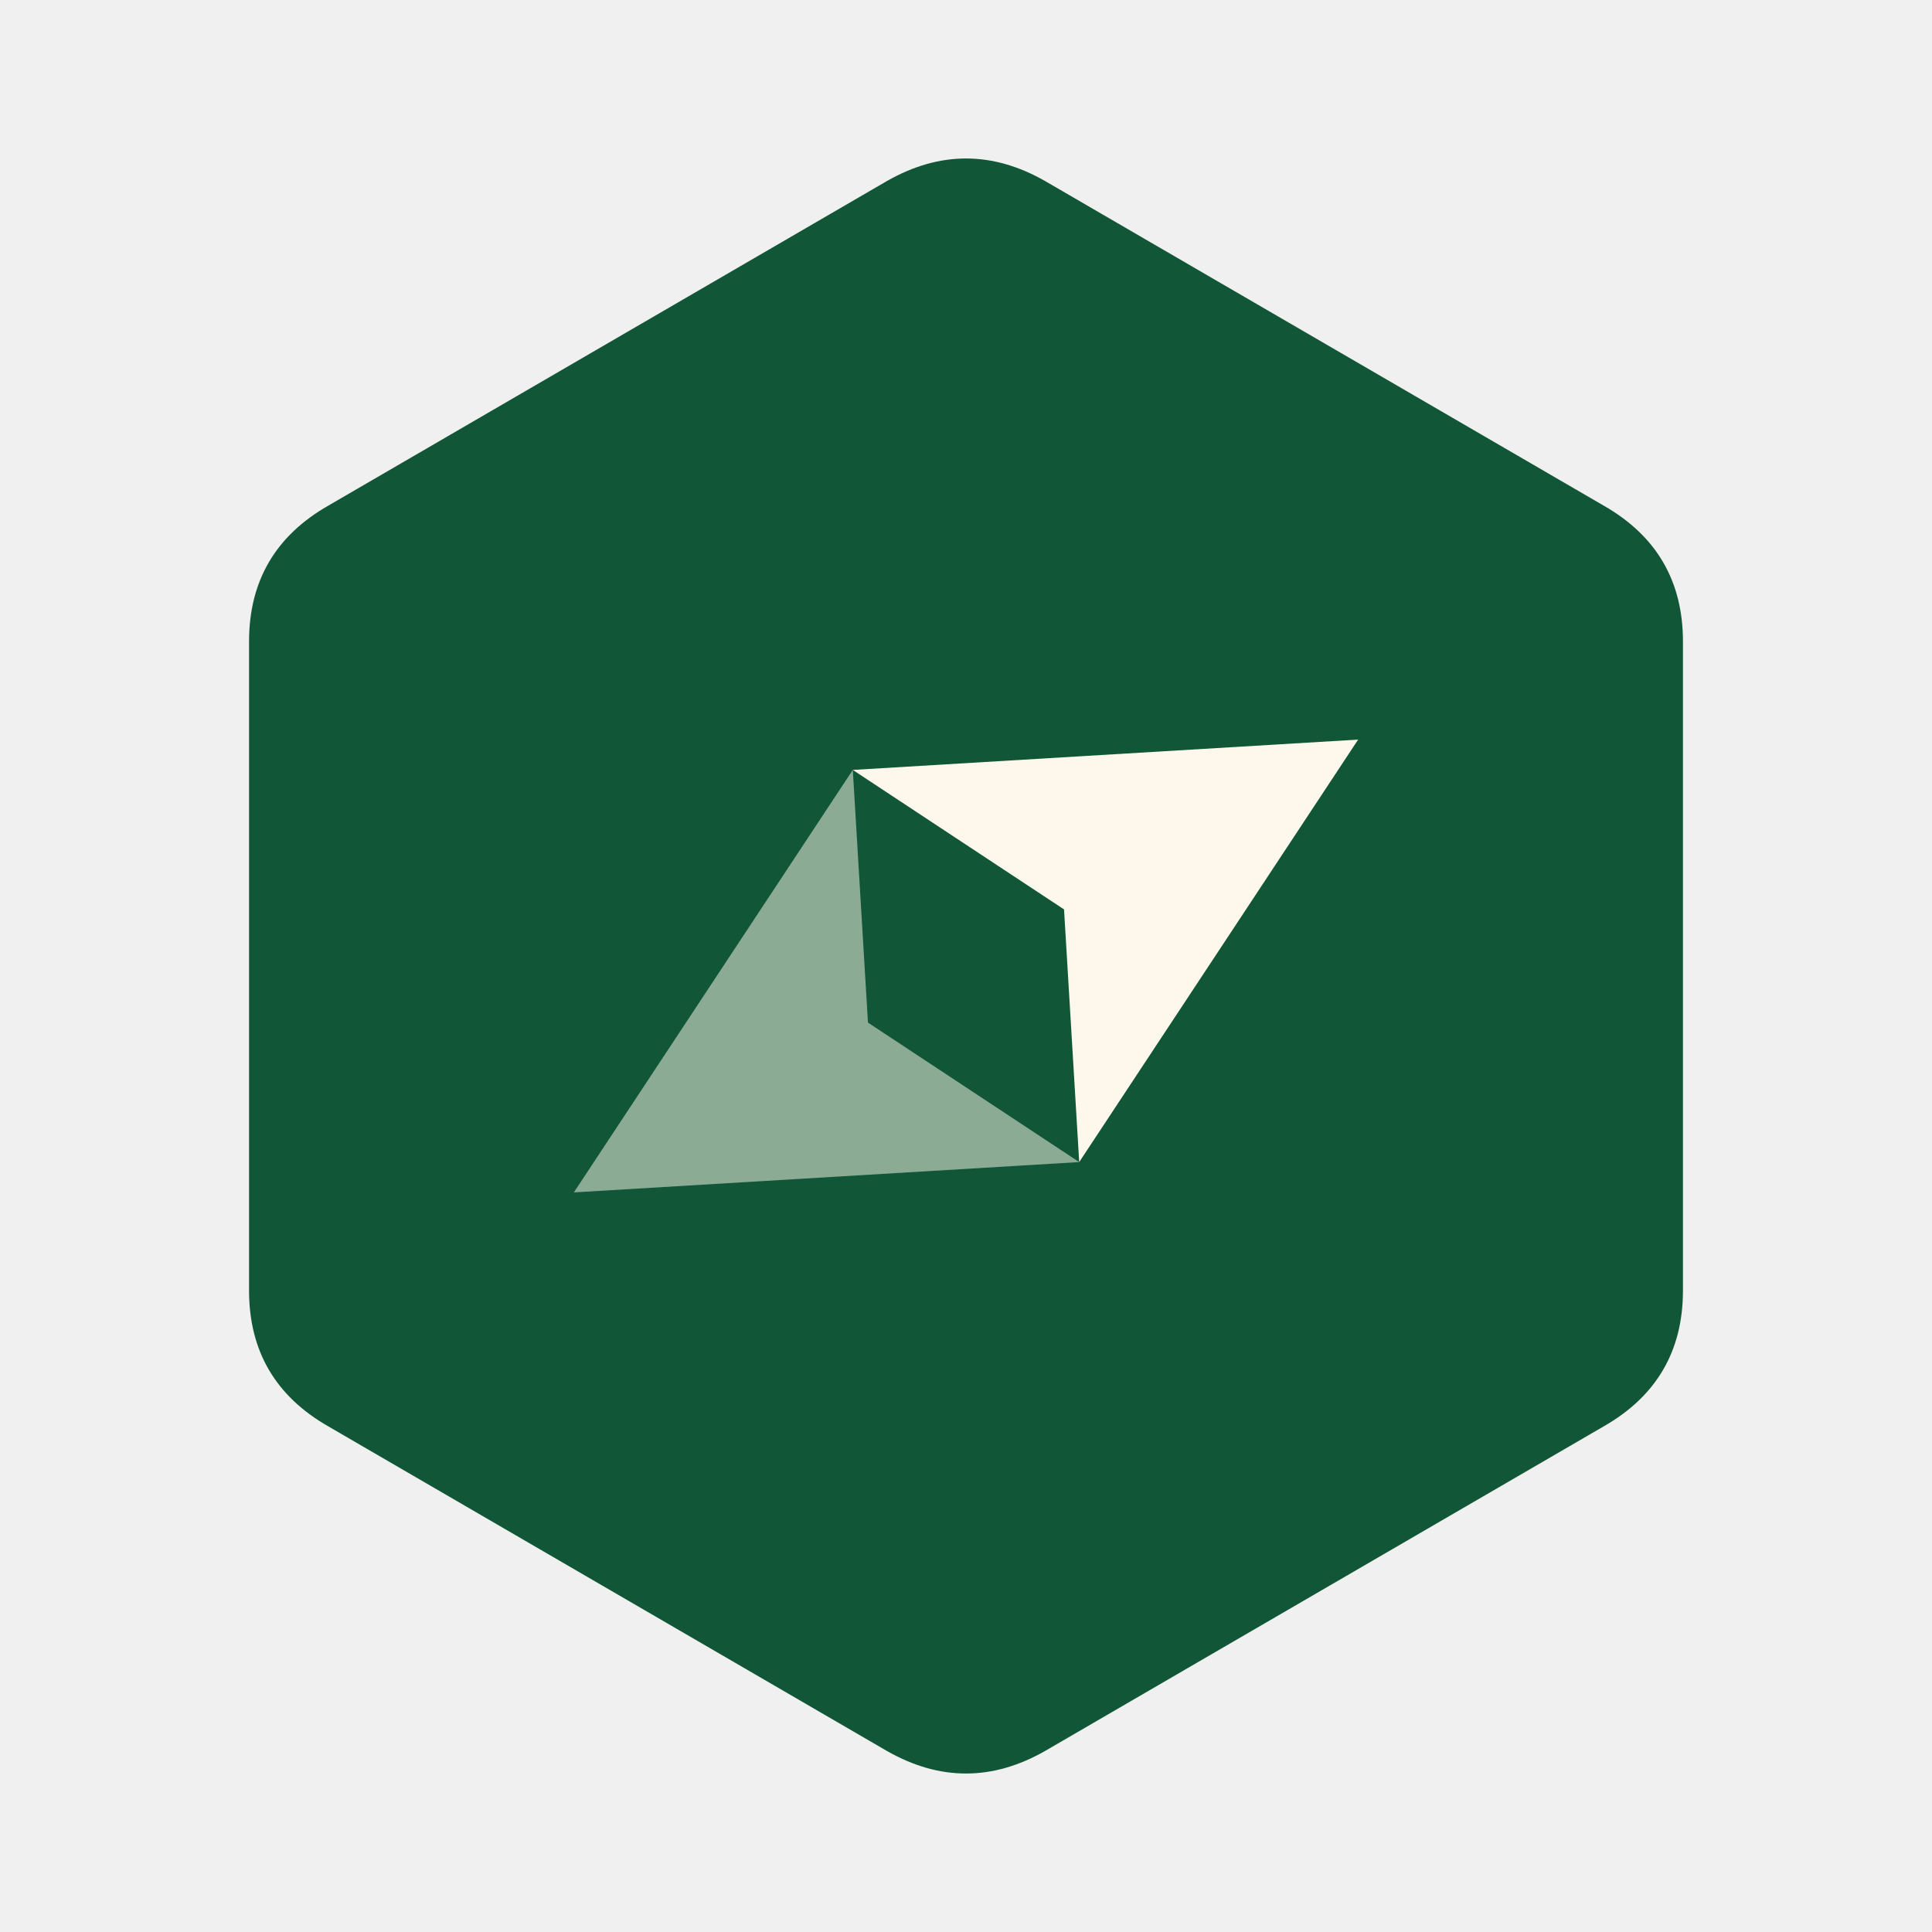
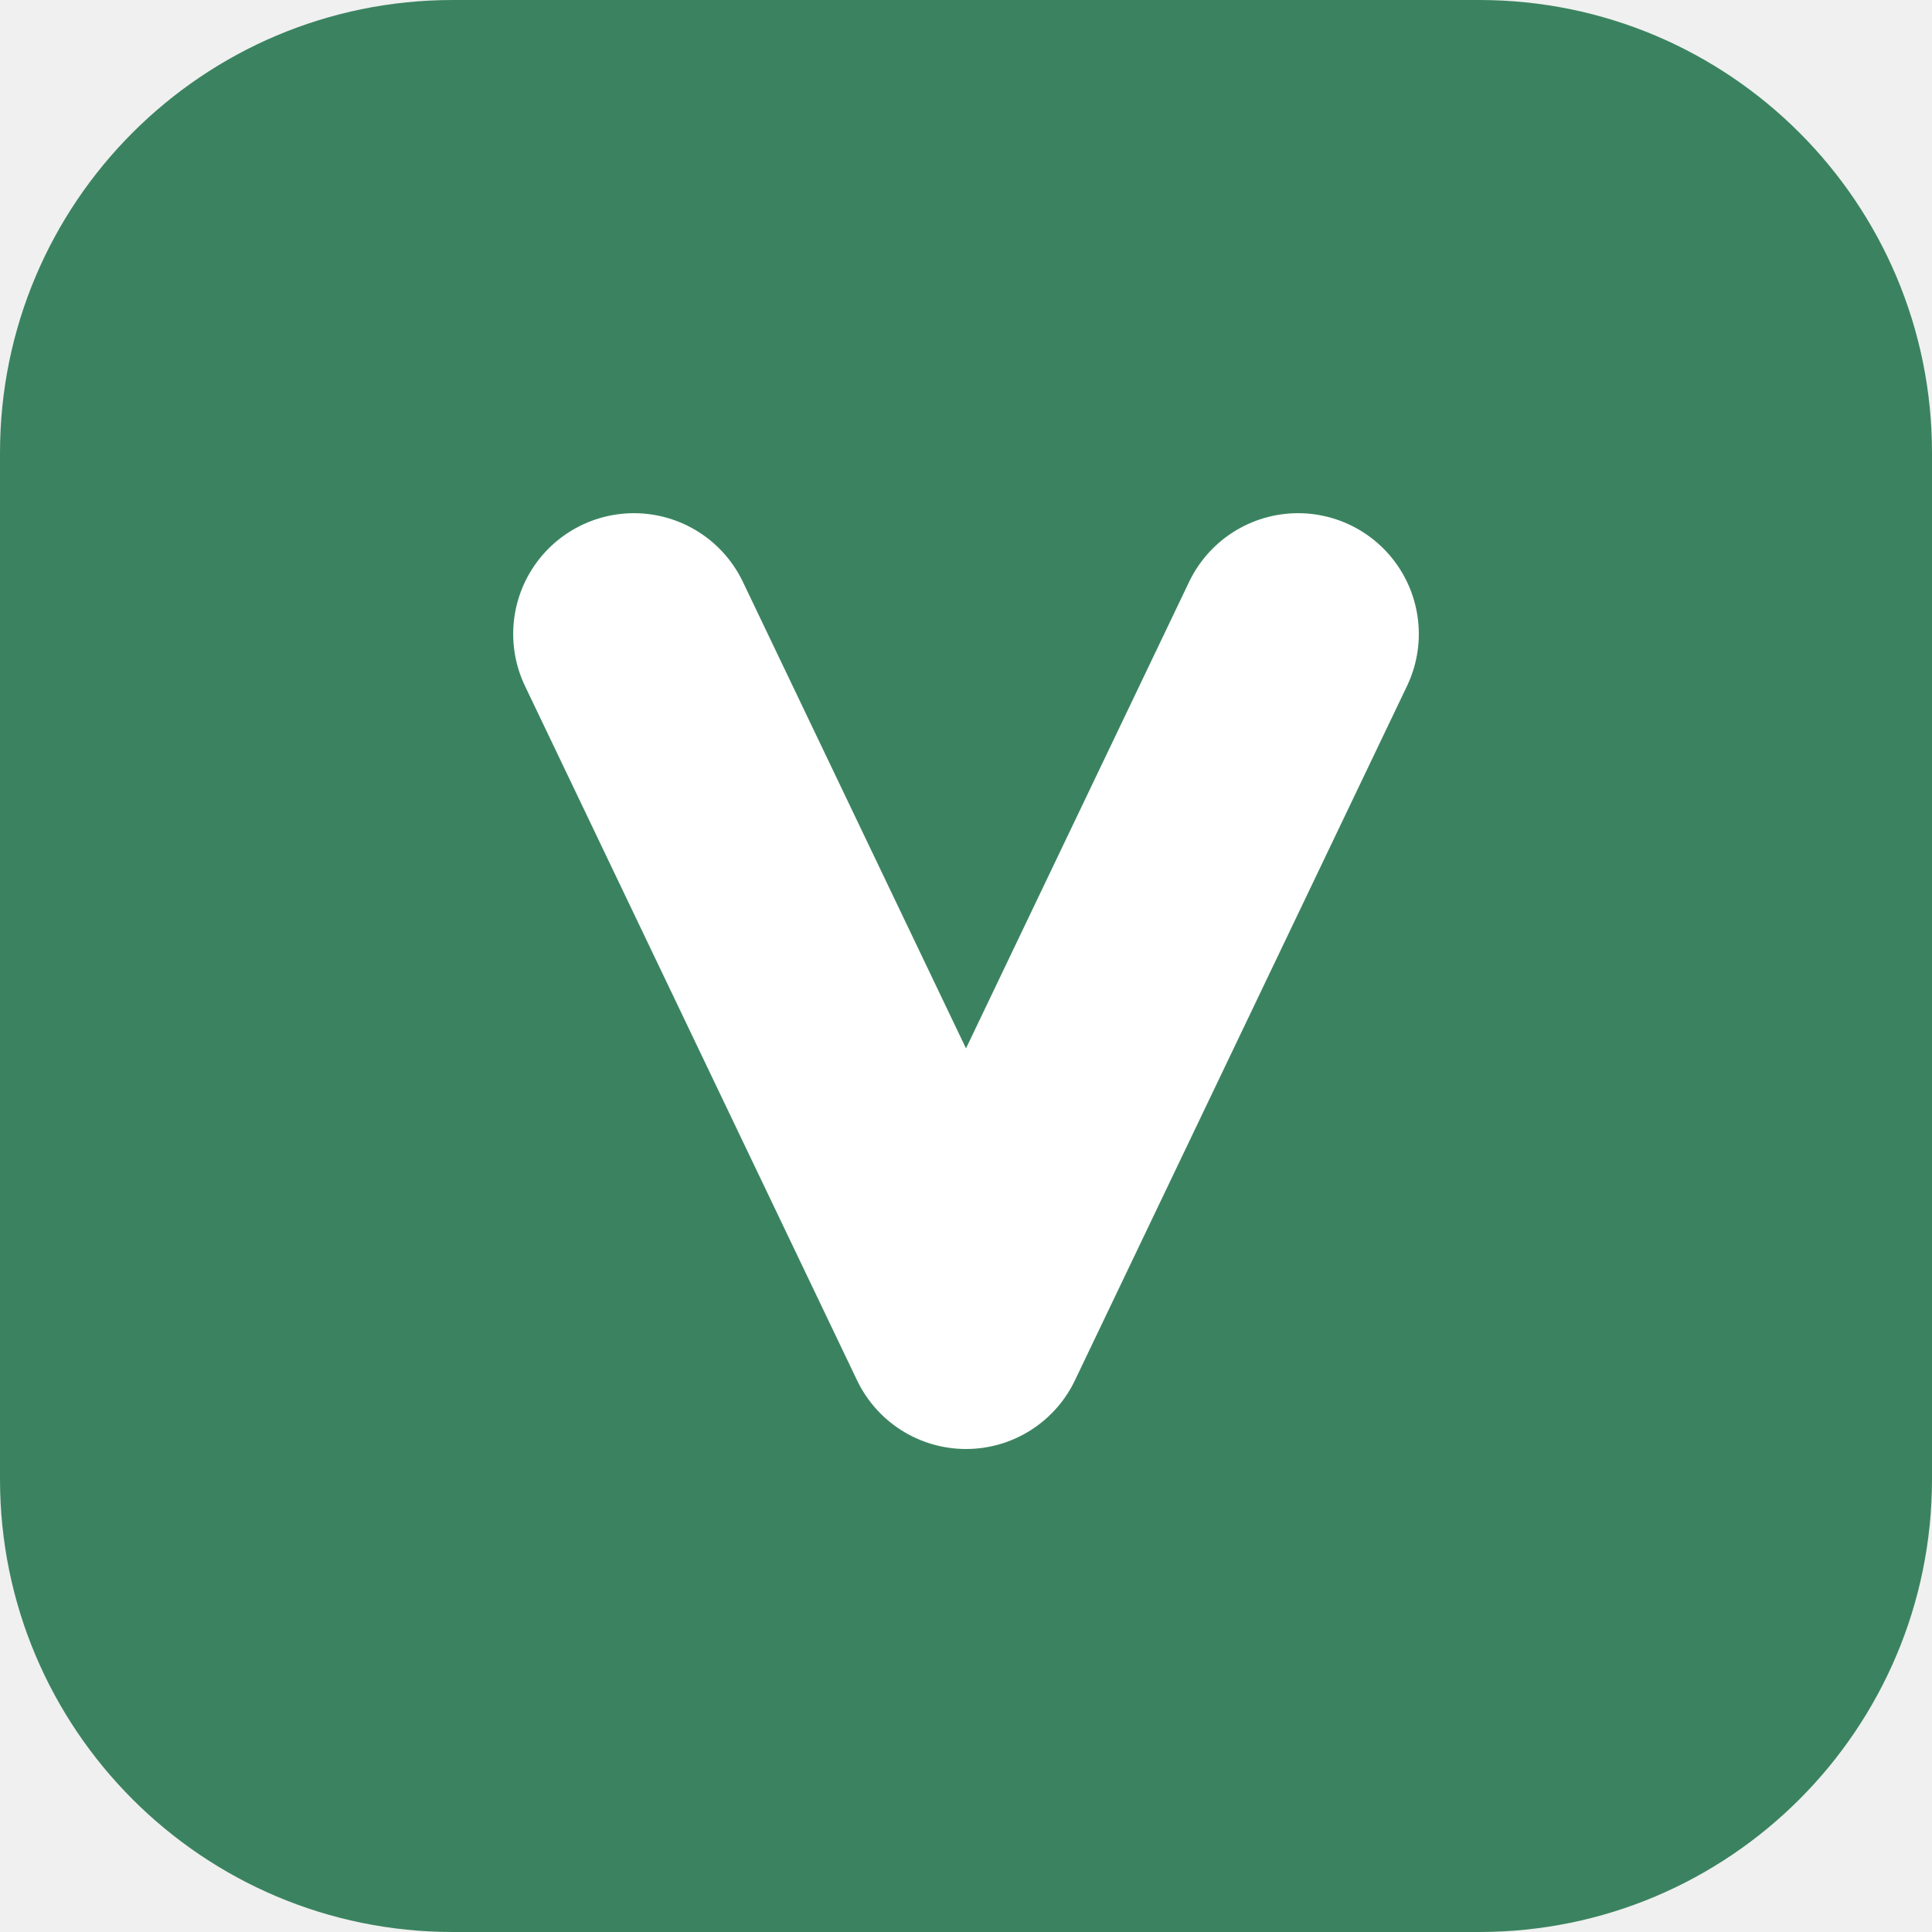
<svg xmlns="http://www.w3.org/2000/svg" viewBox="0 0 512 512" role="img" aria-label="Voydex">
-   <path fill="#115737" d="M235 48Q256 36 277 48L425 134Q446 146 446 170V342Q446 366 425 378L277 464Q256 476 235 464L87 378Q66 366 66 342V170Q66 146 87 134Z" />
-   <g transform="rotate(60 256 256)">
-     <path fill="#fdf8eb" d="m256 136 60 120-60-30-60 30Z" />
-     <path fill="#fdf8eb" fill-opacity="0.52" d="m256 376-60-120 60 30 60-30Z" />
-   </g>
+   <rect width="512" height="512" rx="120" fill="#3b8360" />
+   <path d="M168 168 256 352 344 168" fill="none" stroke="#ffffff" stroke-width="64" stroke-linecap="round" stroke-linejoin="round" />
</svg>
